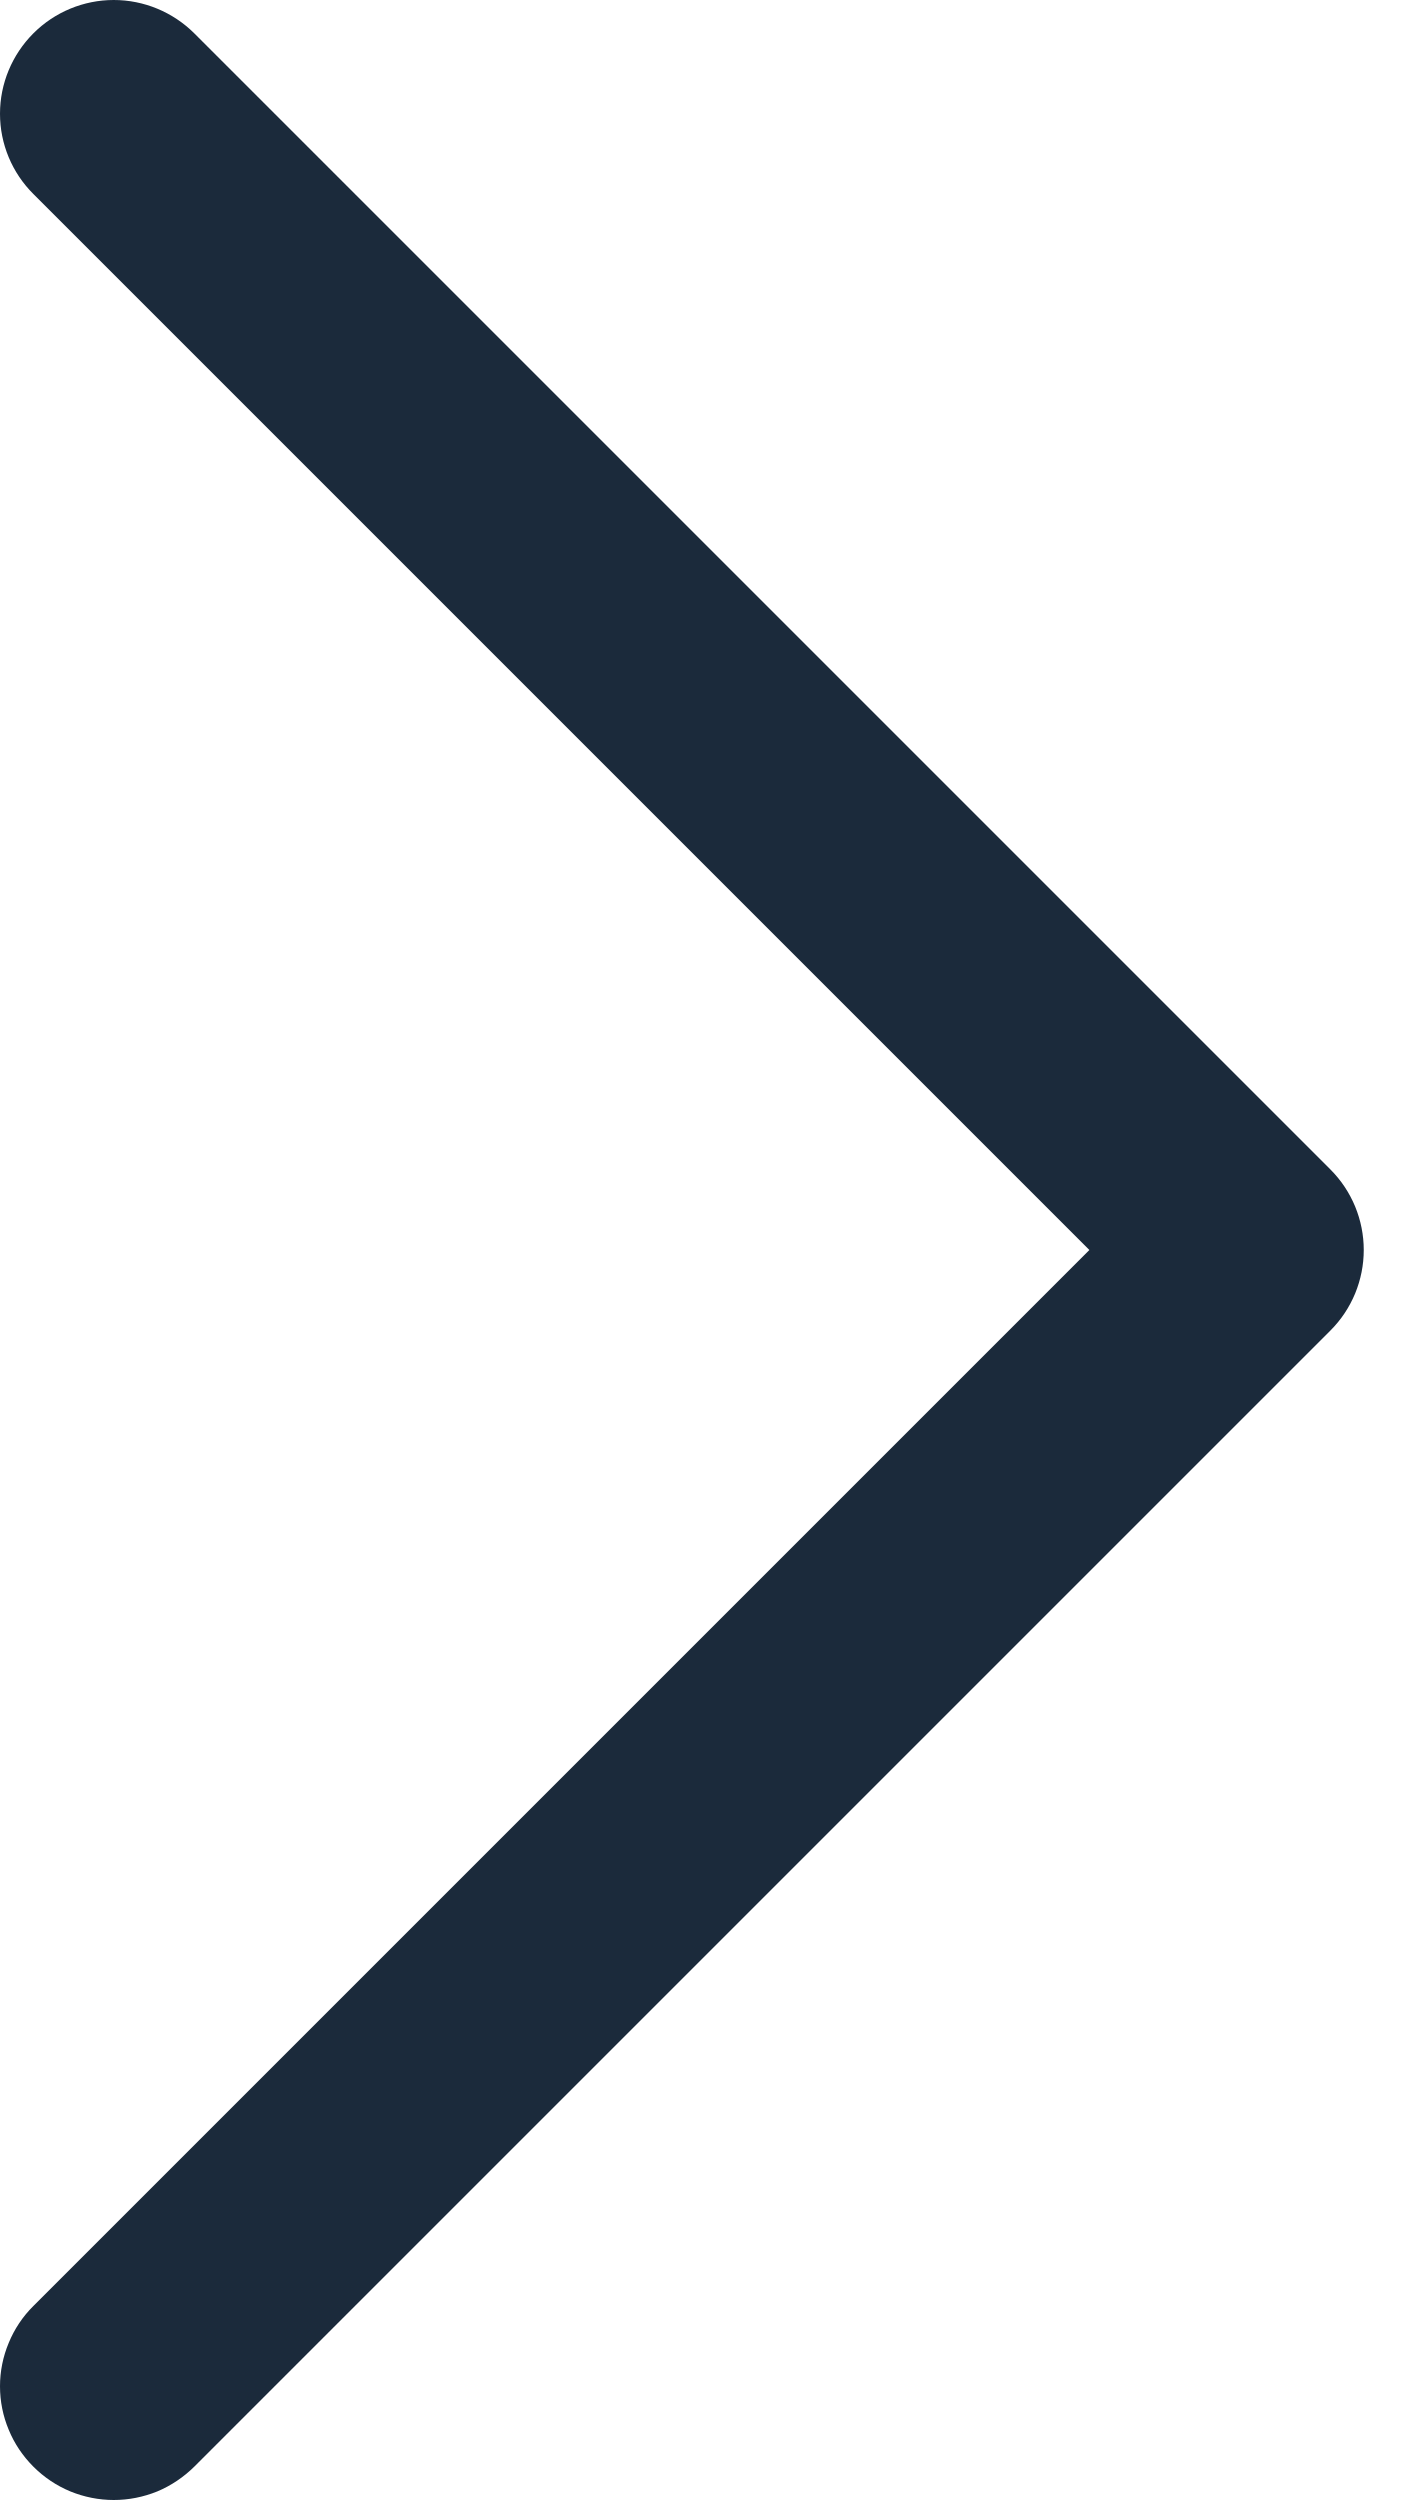
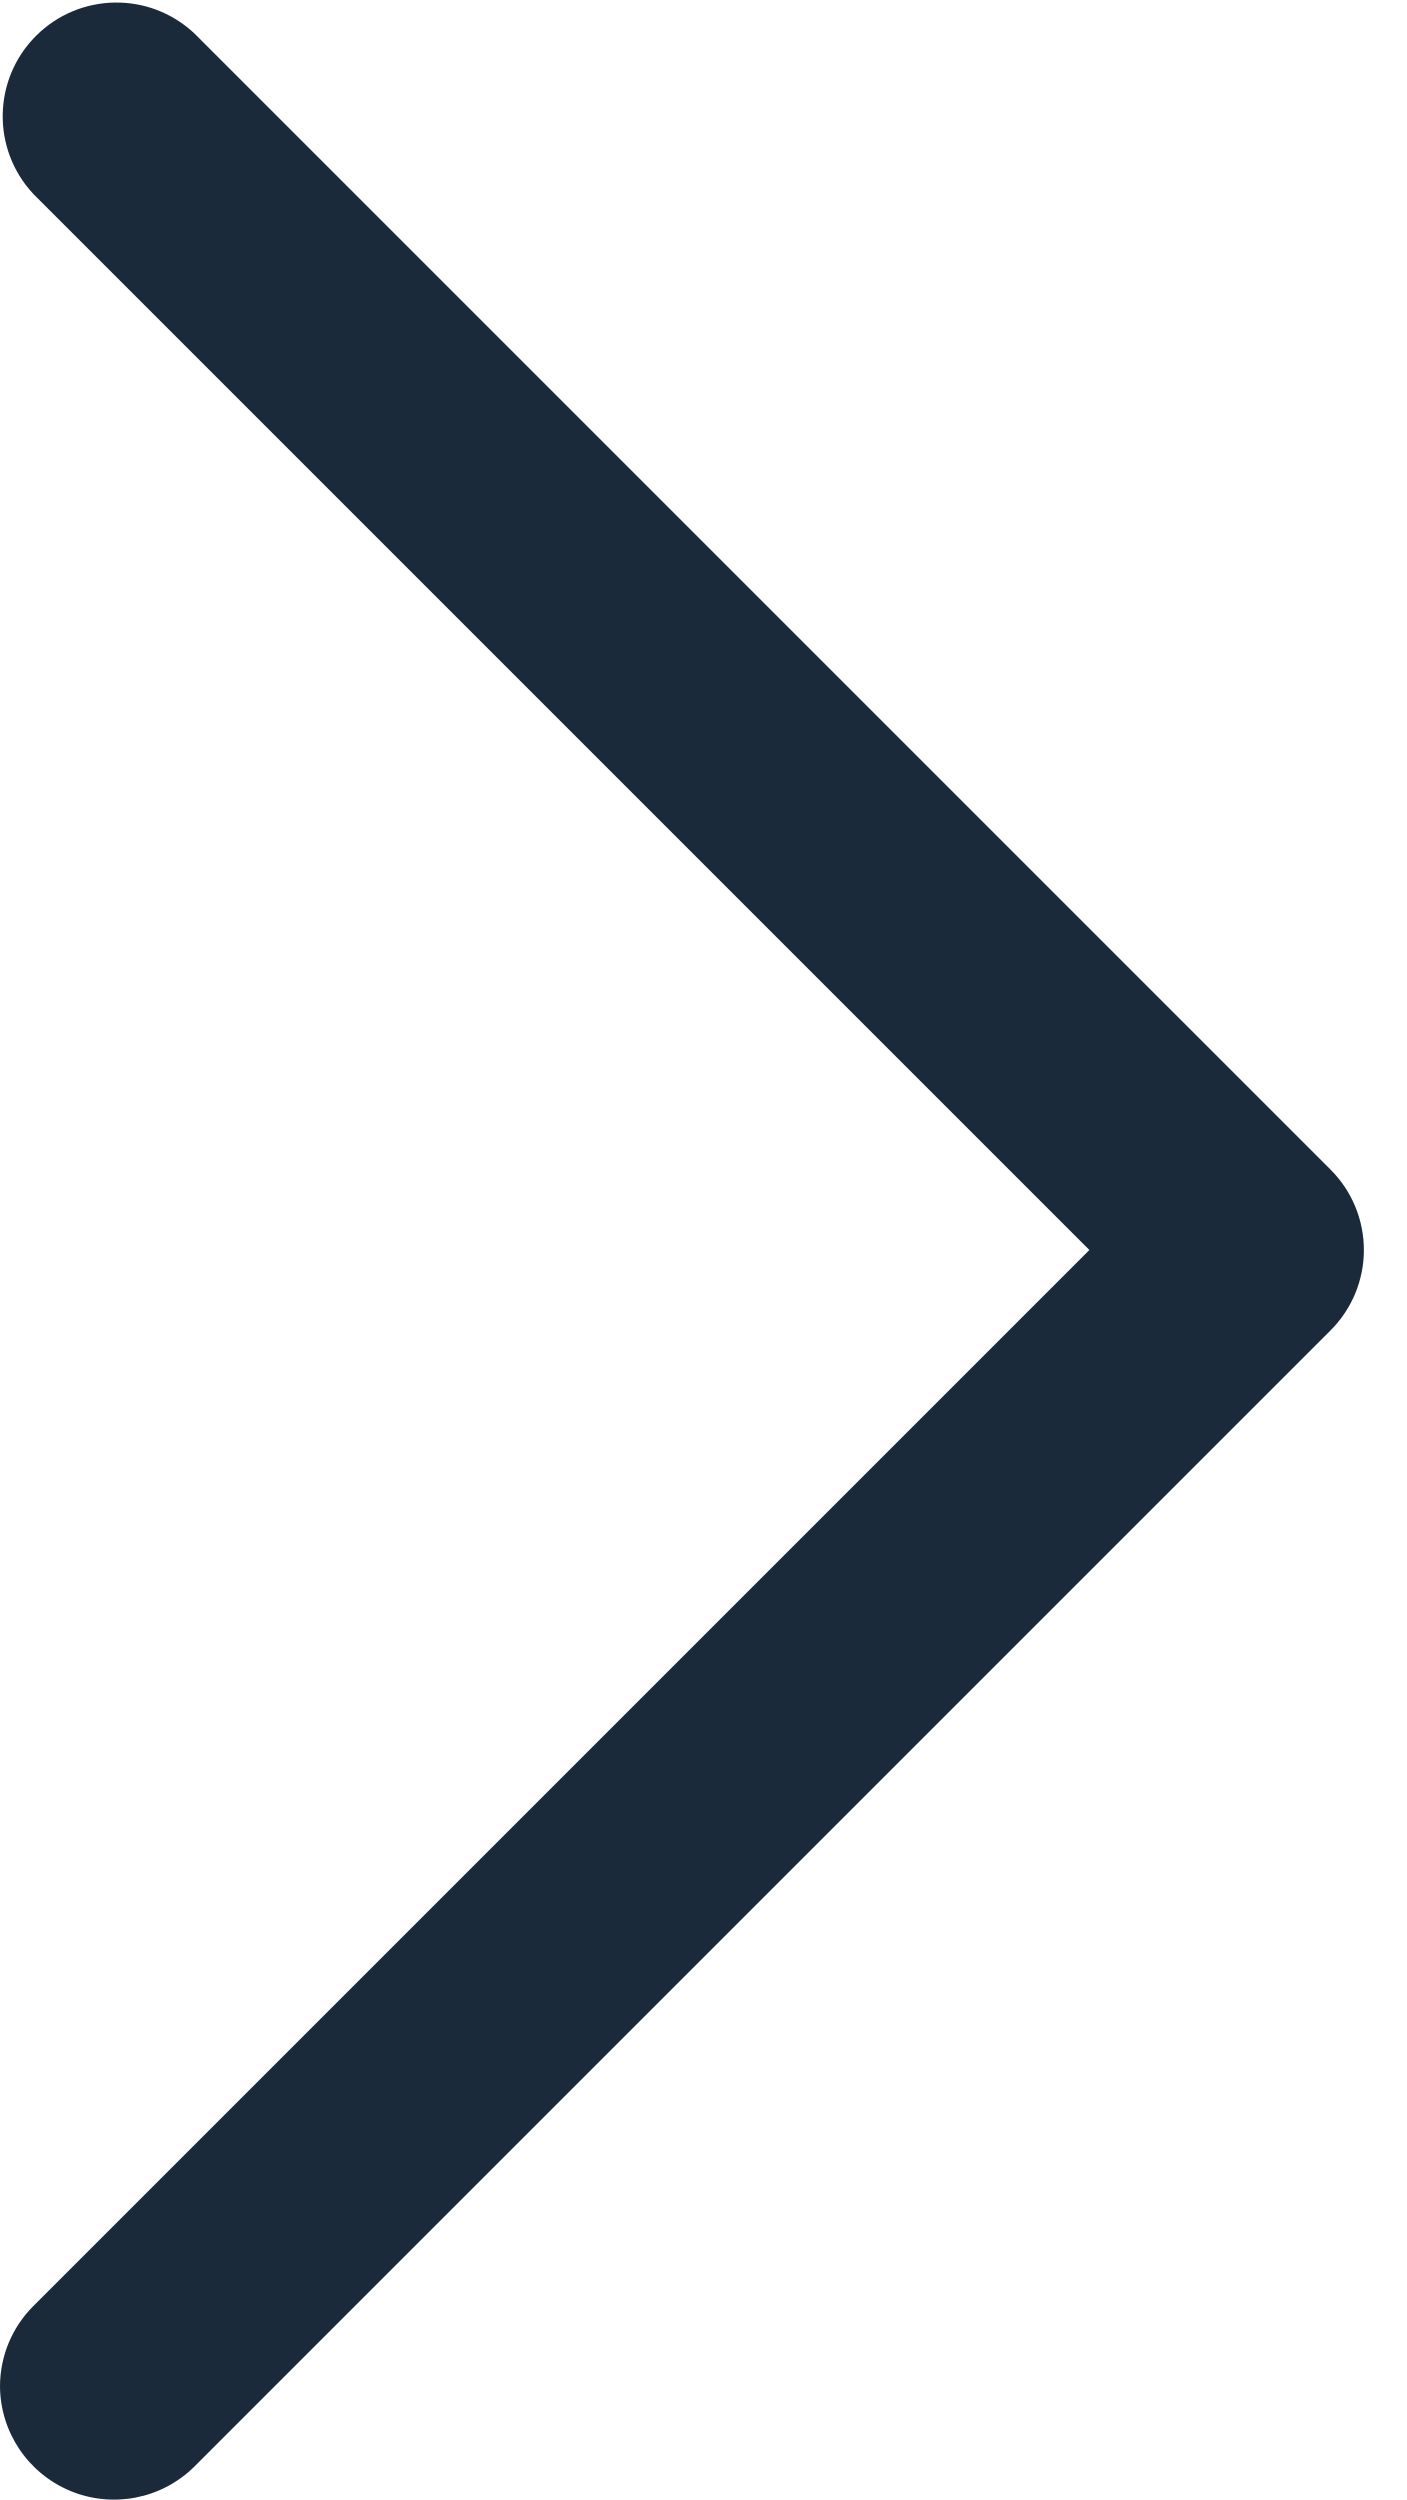
<svg xmlns="http://www.w3.org/2000/svg" width="9" height="16" viewBox="0 0 9 16" fill="none">
-   <path d="M8.515 8.515L1.243 15.787C1.175 15.854 1.095 15.908 1.007 15.945C0.918 15.981 0.824 16 0.728 16C0.633 16 0.538 15.981 0.45 15.945C0.361 15.908 0.281 15.854 0.214 15.787C0.146 15.719 0.092 15.639 0.056 15.551C0.019 15.463 0 15.368 0 15.272C0 15.177 0.019 15.082 0.056 14.994C0.092 14.906 0.146 14.825 0.214 14.758L6.972 8L0.214 1.242C0.077 1.106 0 0.921 0 0.728C0 0.535 0.077 0.35 0.214 0.213C0.35 0.077 0.535 1.43783e-09 0.728 0C0.921 -1.43783e-09 1.106 0.077 1.243 0.213L8.515 7.485C8.583 7.553 8.636 7.633 8.673 7.722C8.709 7.81 8.728 7.904 8.728 8C8.728 8.096 8.709 8.19 8.673 8.278C8.636 8.367 8.583 8.447 8.515 8.515Z" fill="#1B2A3B" />
+   <path d="M8.515 8.515l-7.272 7.272A.73.73 0 010 15.272a.728.728 0 01.214-.514L6.972 8 .214 1.242A.728.728 0 011.243.213l7.272 7.272a.727.727 0 010 1.03z" fill="#1B2A3B" />
</svg>
